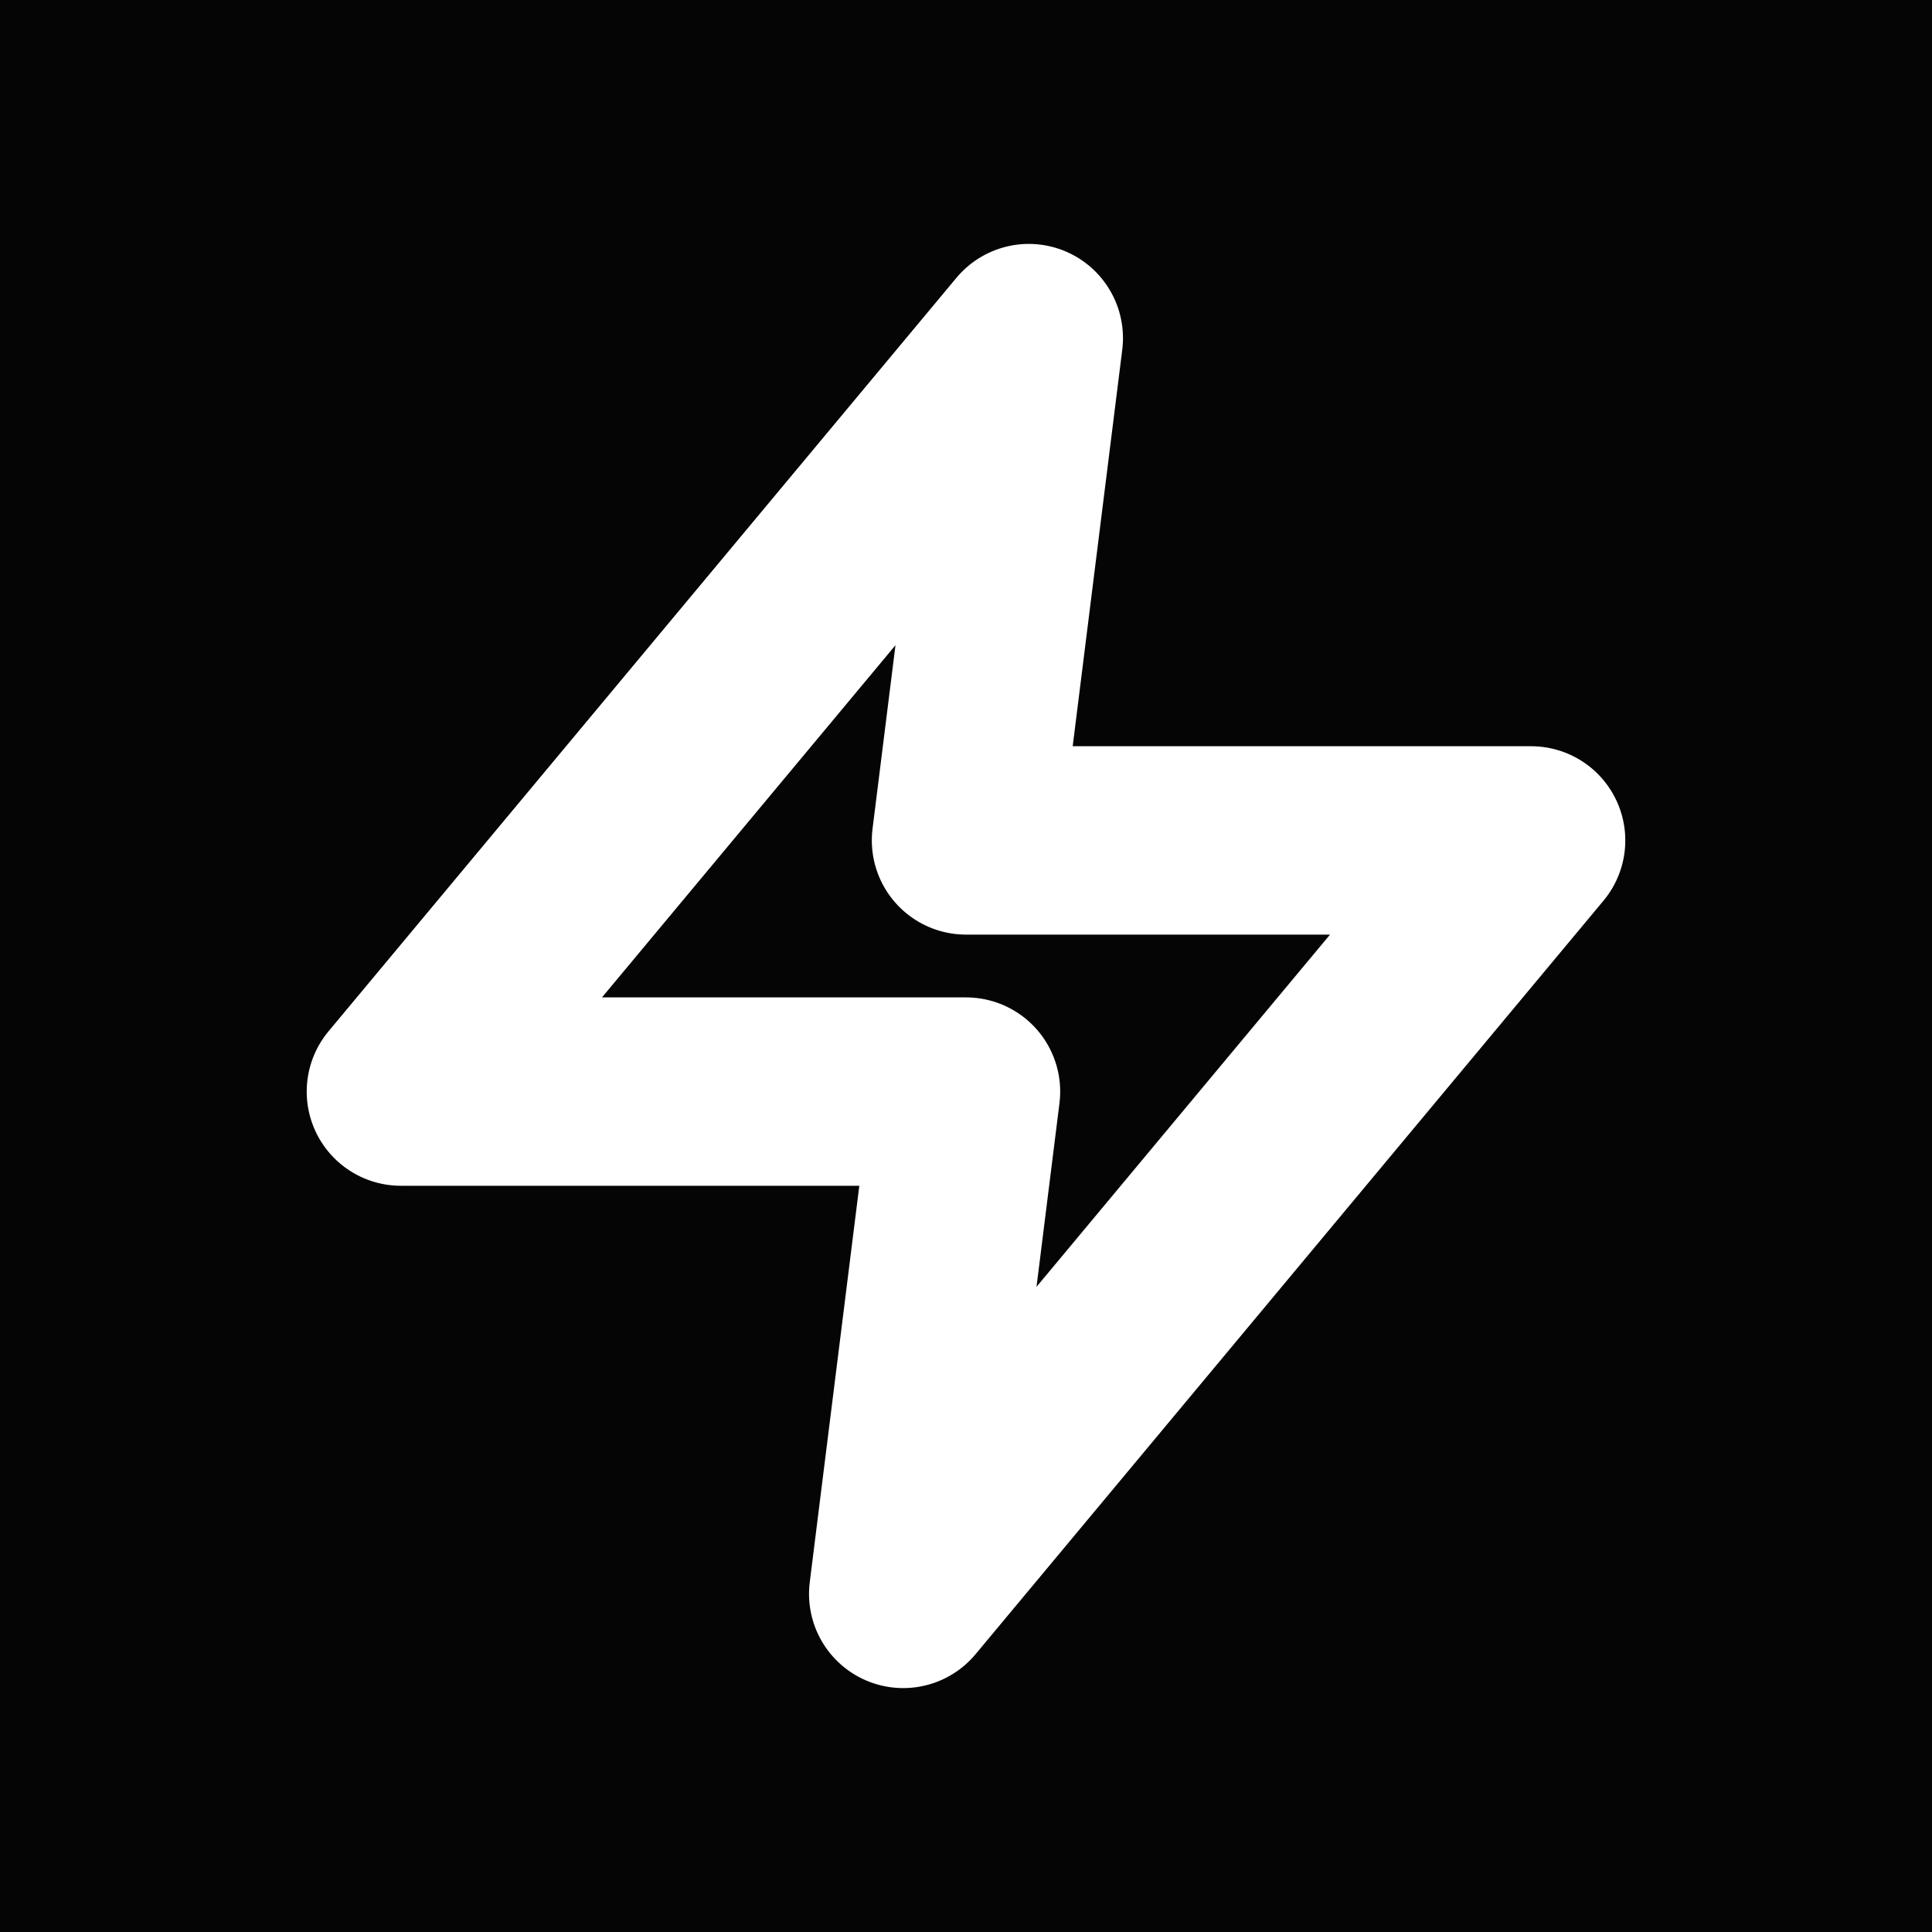
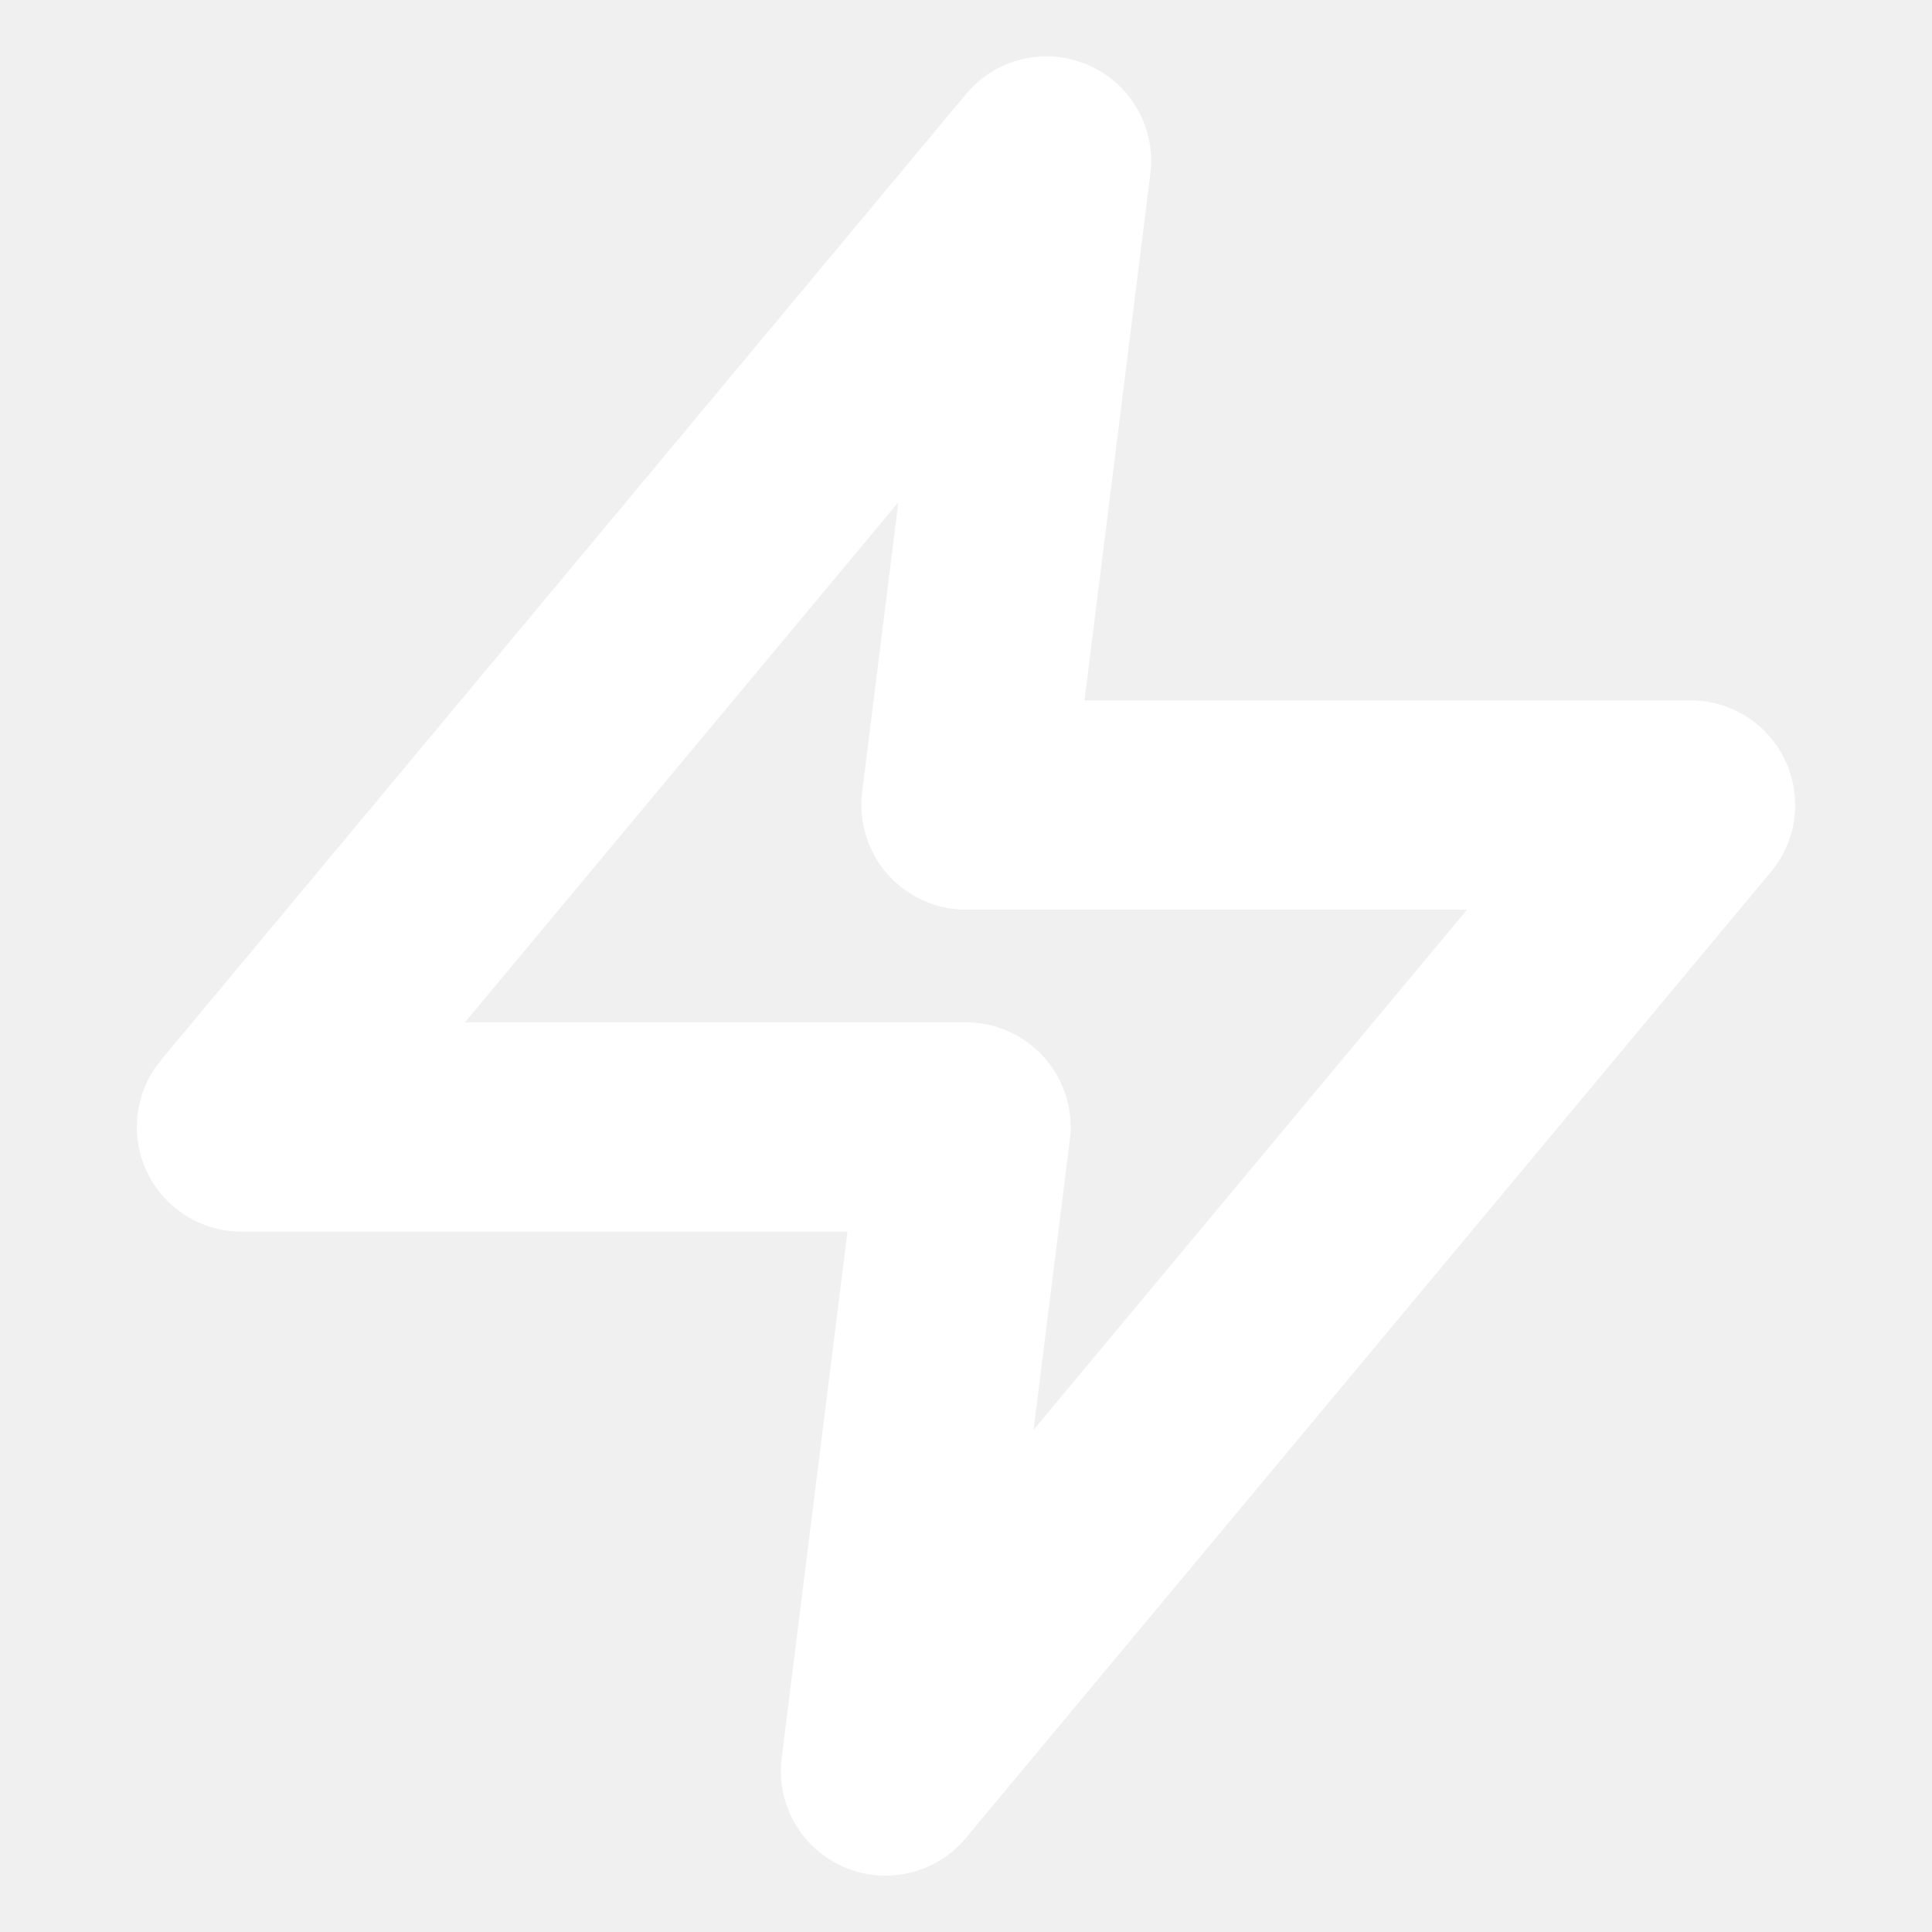
<svg xmlns="http://www.w3.org/2000/svg" viewBox="0 0 24 24">
-   <rect width="24" height="24" fill="#050505" />
-   <polygon points="13 2 3 14 12 14 11 22 21 10 12 10 13 2" transform="translate(12 12) scale(.78) translate(-12 -12)" fill="none" stroke="#ffffff" stroke-width="3" stroke-linecap="round" stroke-linejoin="round" />
+   <polygon points="13 2 3 14 12 14 11 22 21 10 12 10 13 2" fill="none" stroke="#ffffff" stroke-width="2.6" stroke-linecap="round" stroke-linejoin="round" />
</svg>
